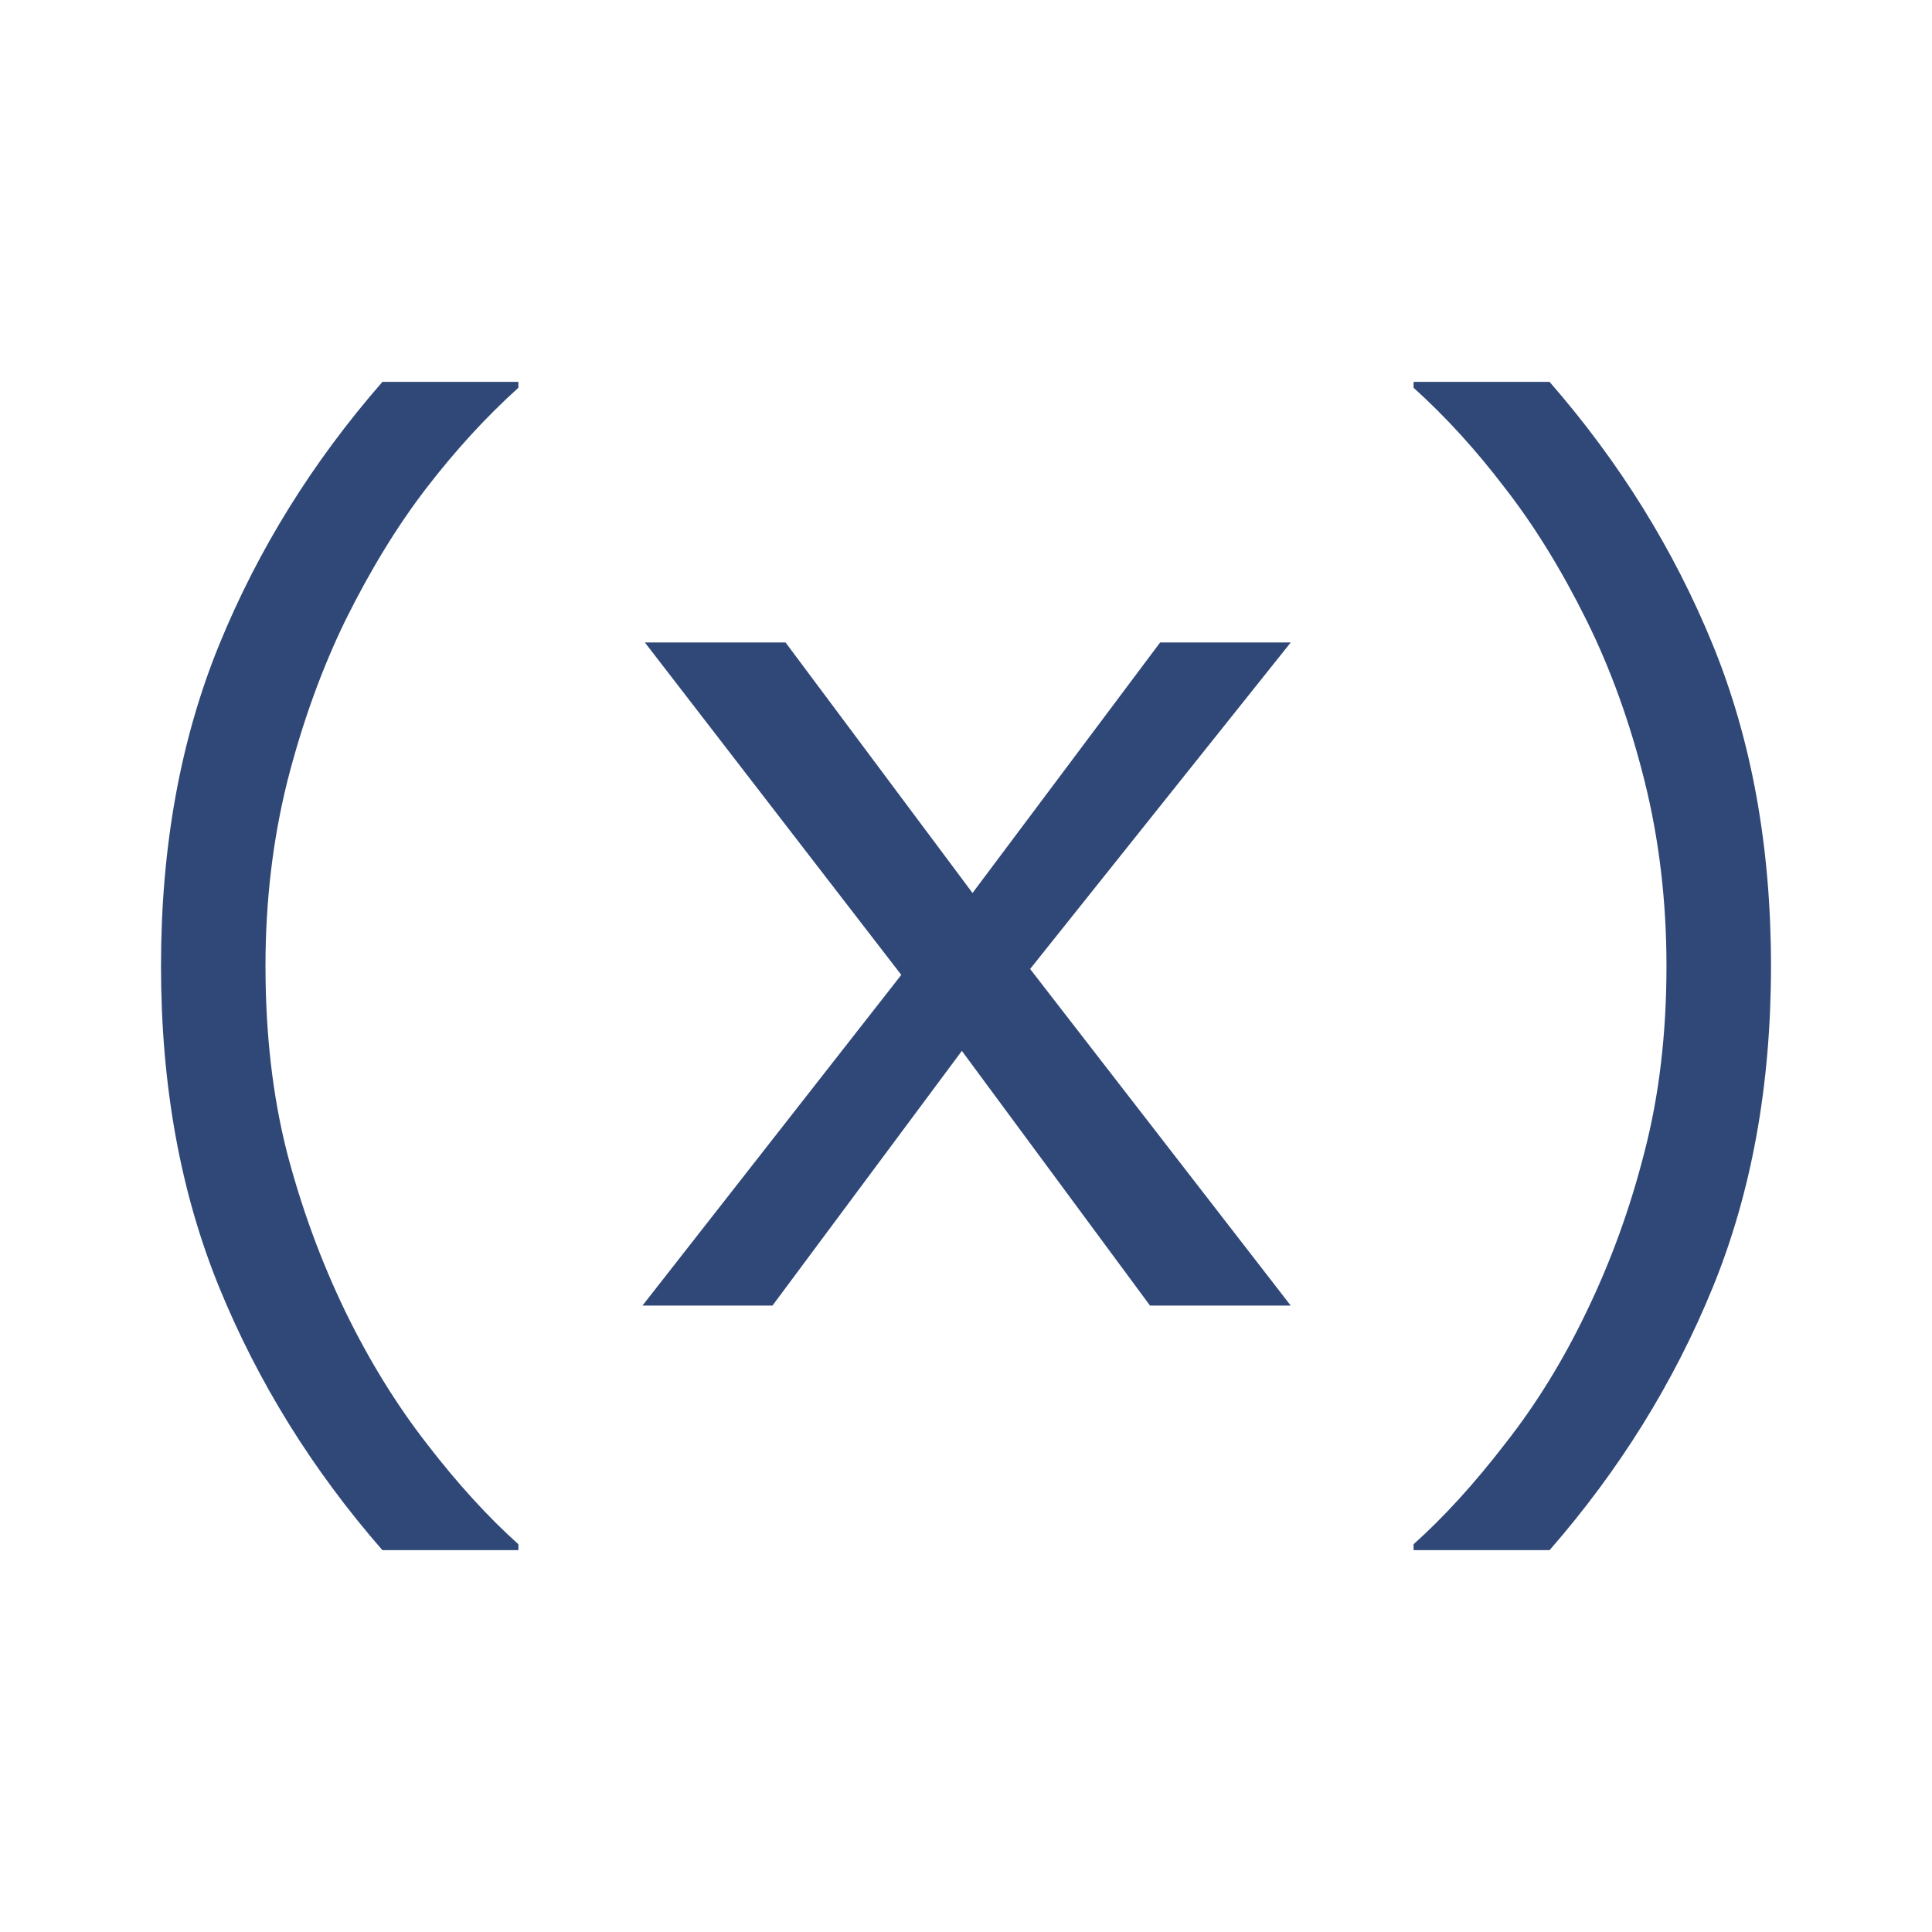
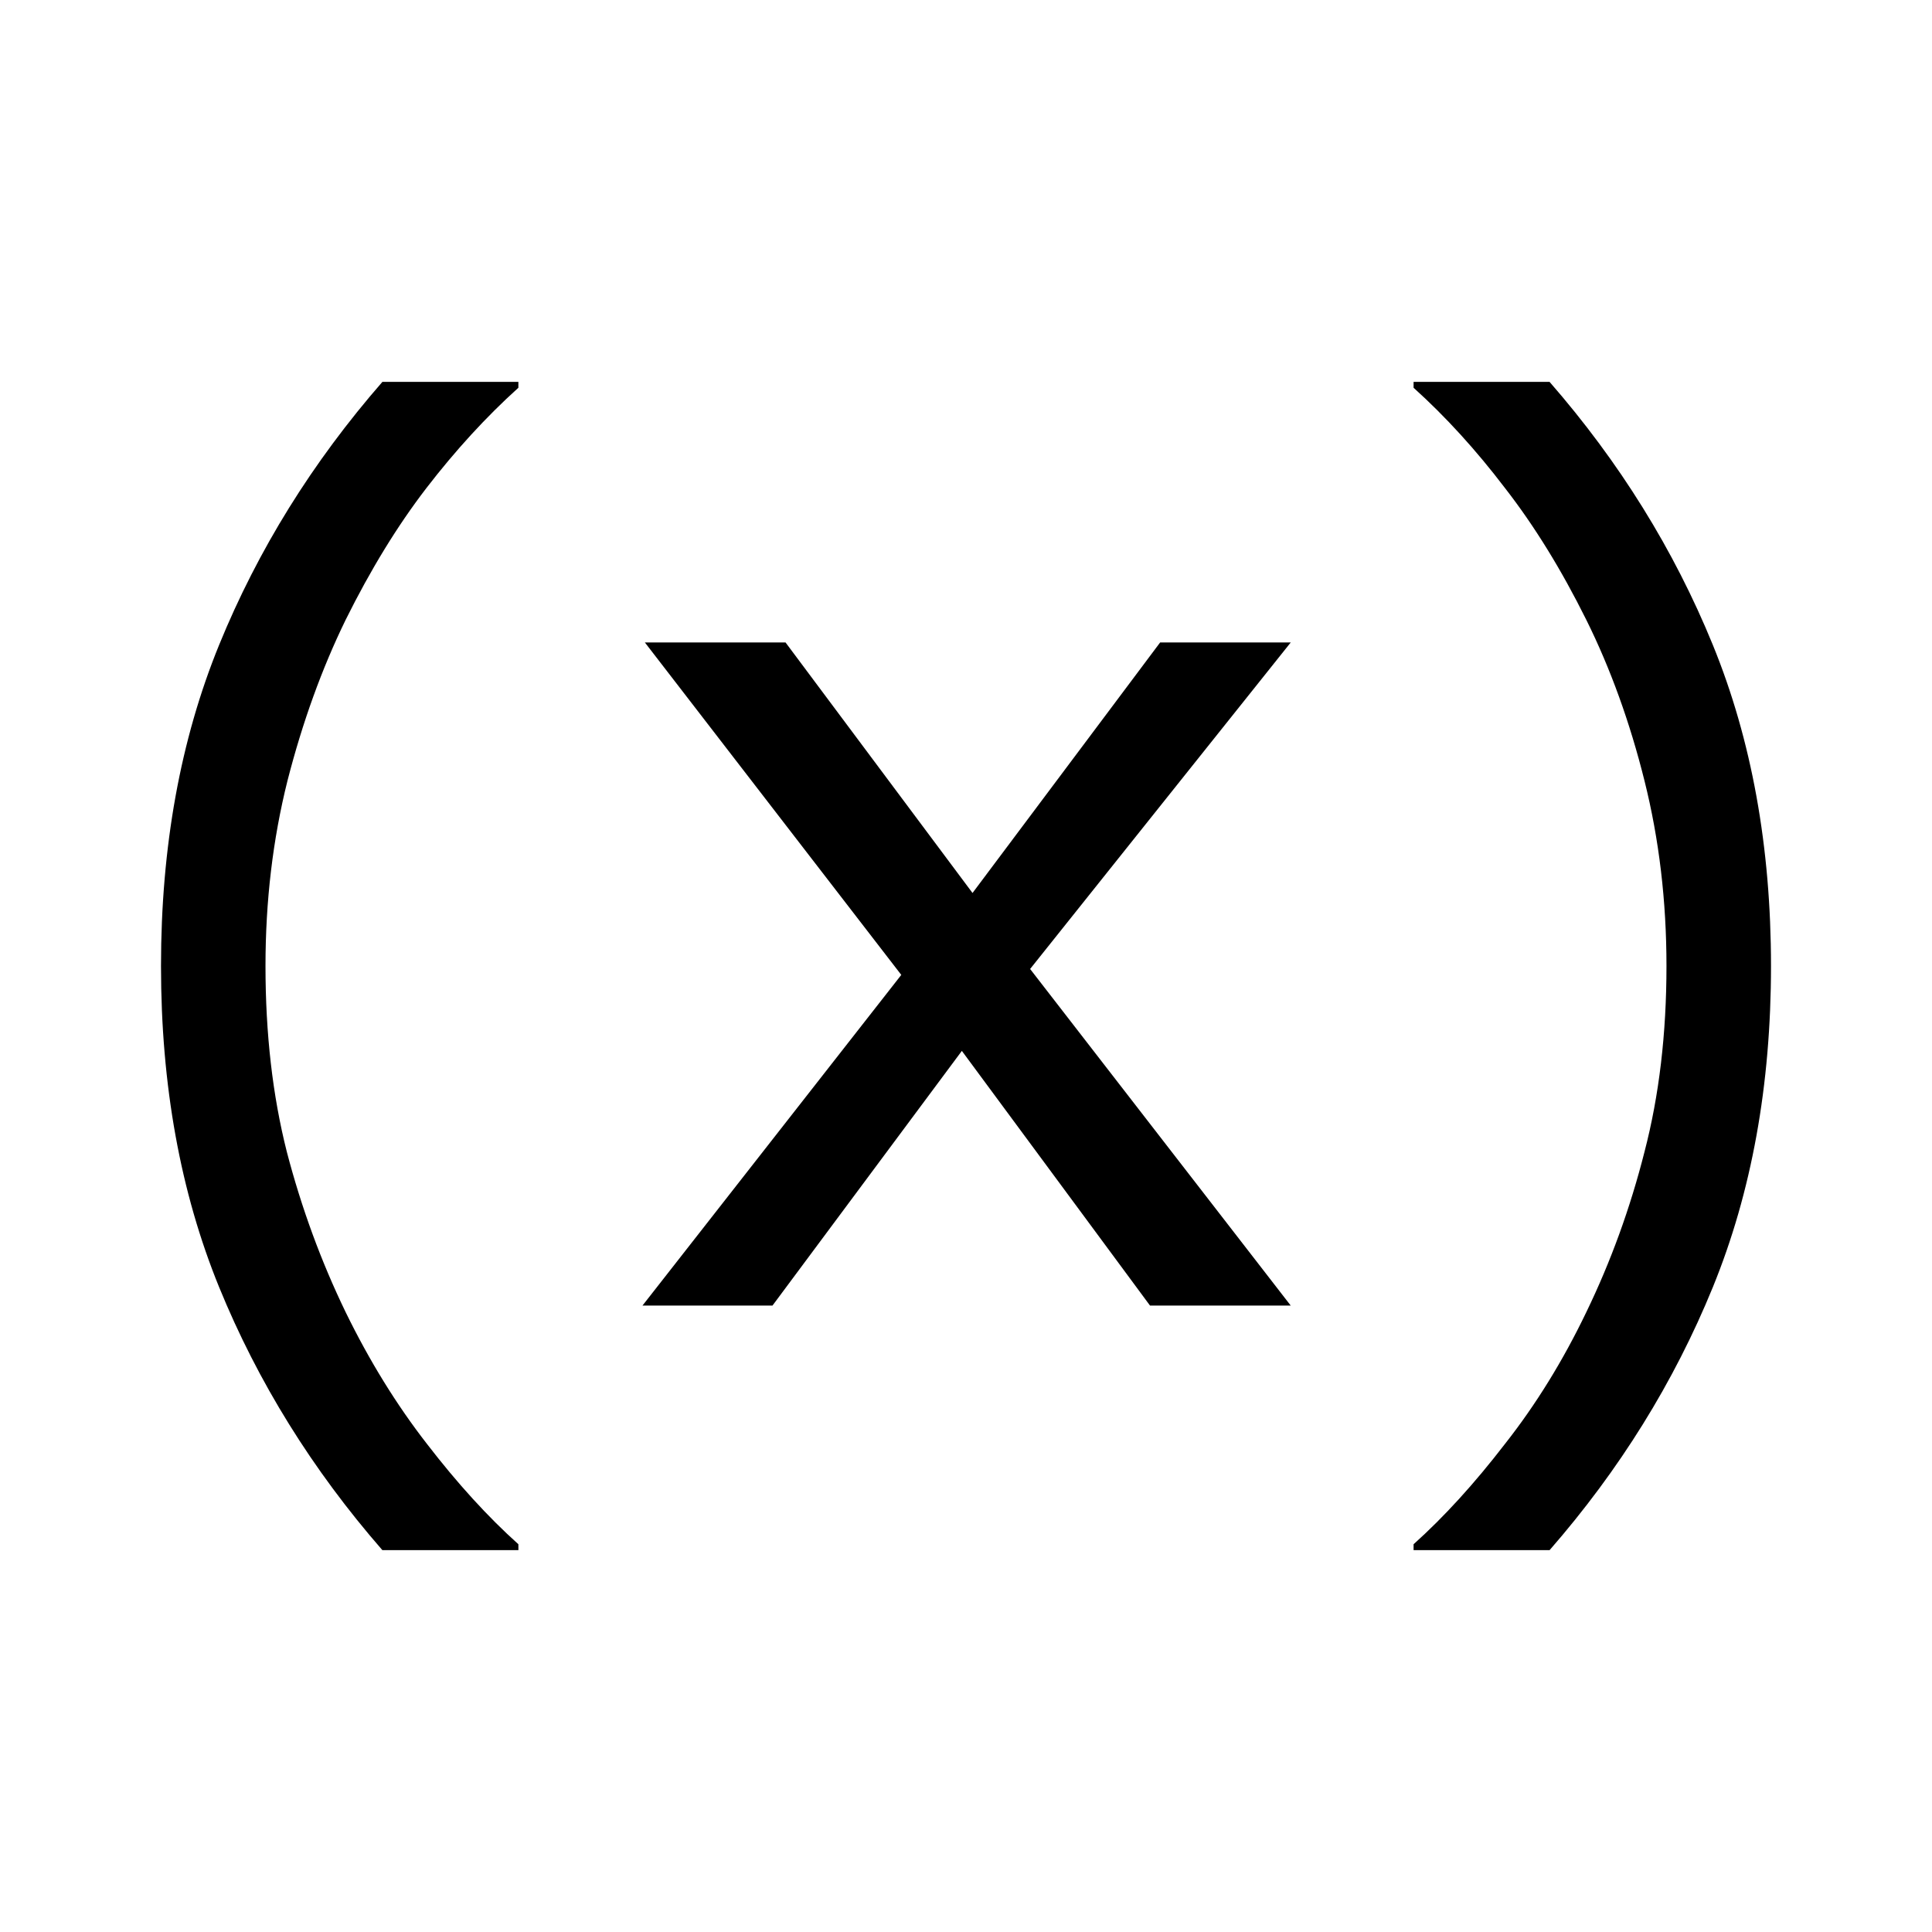
<svg xmlns="http://www.w3.org/2000/svg" viewBox="0 0 48 48">
-   <path fill="#304878" d="M12.88 38.513H9.5q-2.61-2.994-4.056-6.534Q4 28.44 4 24q0-4.44 1.445-7.98 1.446-3.54 4.056-6.533h3.378v.147q-1.195 1.077-2.286 2.493-1.077 1.401-2.006 3.274-.885 1.814-1.445 3.997-.546 2.183-.546 4.602 0 2.522.53 4.617.547 2.094 1.461 3.982.885 1.814 2.02 3.274 1.136 1.475 2.272 2.493zM32.068 32.437h-3.496l-4.675-6.328-4.705 6.328h-3.23l6.43-8.216-6.371-8.26h3.495l4.646 6.225 4.661-6.224h3.245l-6.475 8.112zM44 24q0 4.44-1.445 7.98-1.446 3.54-4.056 6.533H35.12v-.147q1.136-1.018 2.271-2.493 1.15-1.46 2.021-3.274.914-1.888 1.445-3.982.546-2.095.546-4.617 0-2.419-.546-4.602-.545-2.183-1.445-3.997-.93-1.873-2.02-3.274-1.077-1.416-2.272-2.493v-.147h3.378q2.61 2.994 4.056 6.534Q44 19.56 44 24z" />
+   <path fill="currentColor" d="M12.88 38.513H9.5q-2.61-2.994-4.056-6.534Q4 28.44 4 24q0-4.44 1.445-7.98 1.446-3.54 4.056-6.533h3.378v.147q-1.195 1.077-2.286 2.493-1.077 1.401-2.006 3.274-.885 1.814-1.445 3.997-.546 2.183-.546 4.602 0 2.522.53 4.617.547 2.094 1.461 3.982.885 1.814 2.02 3.274 1.136 1.475 2.272 2.493zM32.068 32.437h-3.496l-4.675-6.328-4.705 6.328h-3.23l6.43-8.216-6.371-8.26h3.495l4.646 6.225 4.661-6.224h3.245l-6.475 8.112zM44 24q0 4.44-1.445 7.98-1.446 3.54-4.056 6.533H35.12v-.147q1.136-1.018 2.271-2.493 1.15-1.46 2.021-3.274.914-1.888 1.445-3.982.546-2.095.546-4.617 0-2.419-.546-4.602-.545-2.183-1.445-3.997-.93-1.873-2.02-3.274-1.077-1.416-2.272-2.493v-.147h3.378q2.61 2.994 4.056 6.534Q44 19.56 44 24z" />
</svg>
